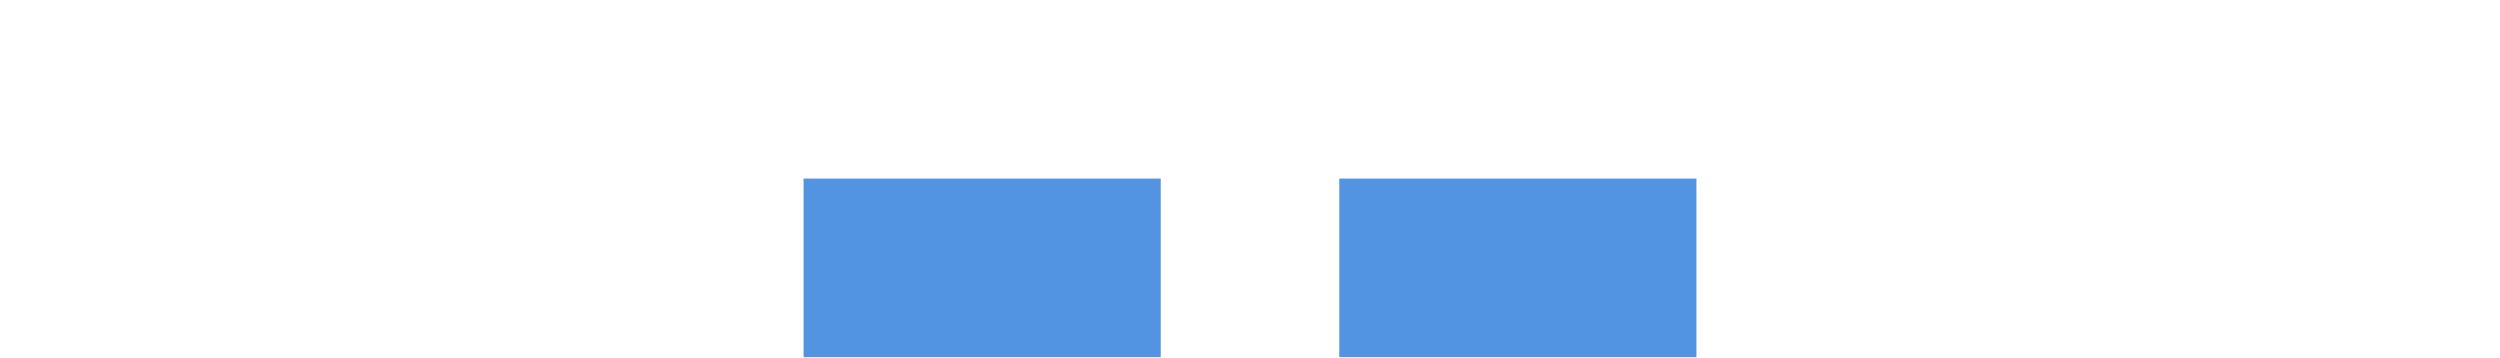
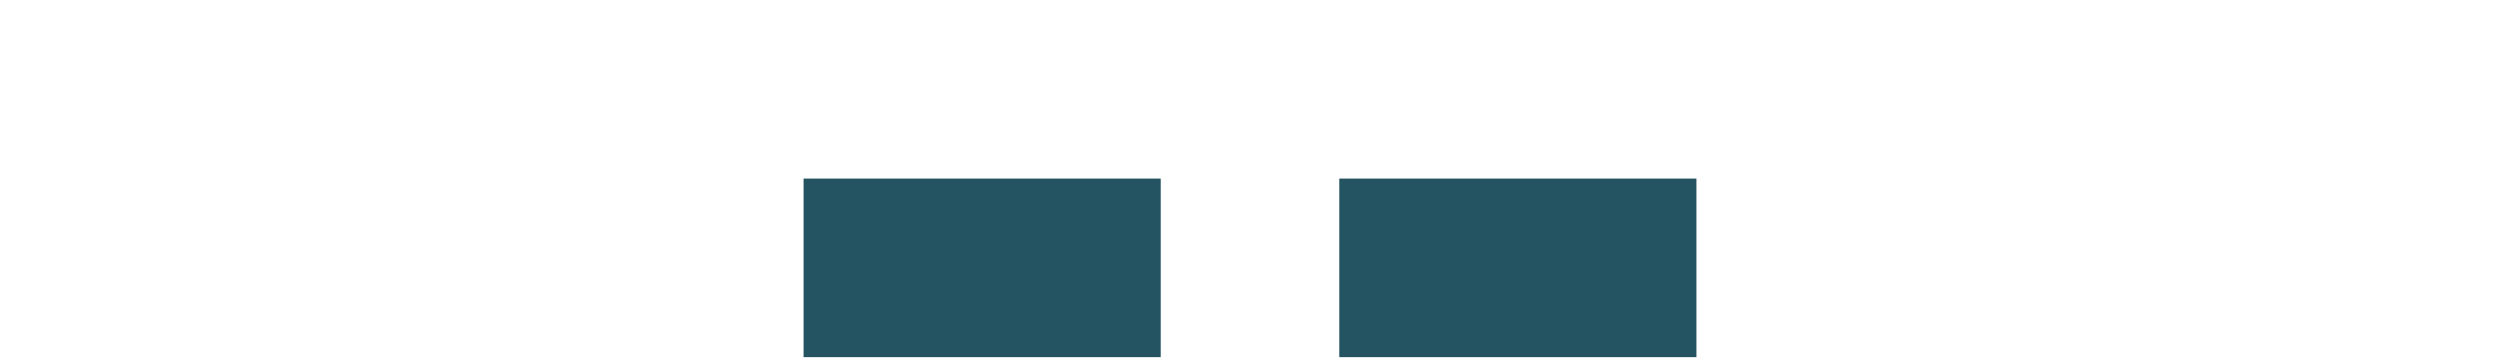
<svg xmlns="http://www.w3.org/2000/svg" xmlns:ns1="http://www.openswatchbook.org/uri/2009/osb" xmlns:xlink="http://www.w3.org/1999/xlink" width="28" height="4" id="svg11300" version="1.0" style="display:inline;enable-background:new">
  <defs id="defs3">
    <linearGradient id="selected_bg_color" ns1:paint="solid">
-       <stop style="stop-color:#5294e2;stop-opacity:1;" offset="0" id="stop4138" />
+       <stop style="stop-color:#245361;stop-opacity:1;" offset="0" id="stop4138" />
    </linearGradient>
    <linearGradient xlink:href="#selected_bg_color" id="linearGradient4140" x1="11" y1="298" x2="11" y2="300" gradientUnits="userSpaceOnUse" />
  </defs>
  <g style="display:inline" id="layer1" transform="translate(0,-296)">
    <rect style="opacity:1;fill:url(#linearGradient4140);fill-opacity:1;stroke:none" id="rect4270-9" width="4" height="2" x="9" y="298" />
    <rect y="298" x="15" height="2" width="4" id="rect4239" style="opacity:1;fill:url(#selected_bg_color);fill-opacity:1;stroke:none" />
  </g>
</svg>
